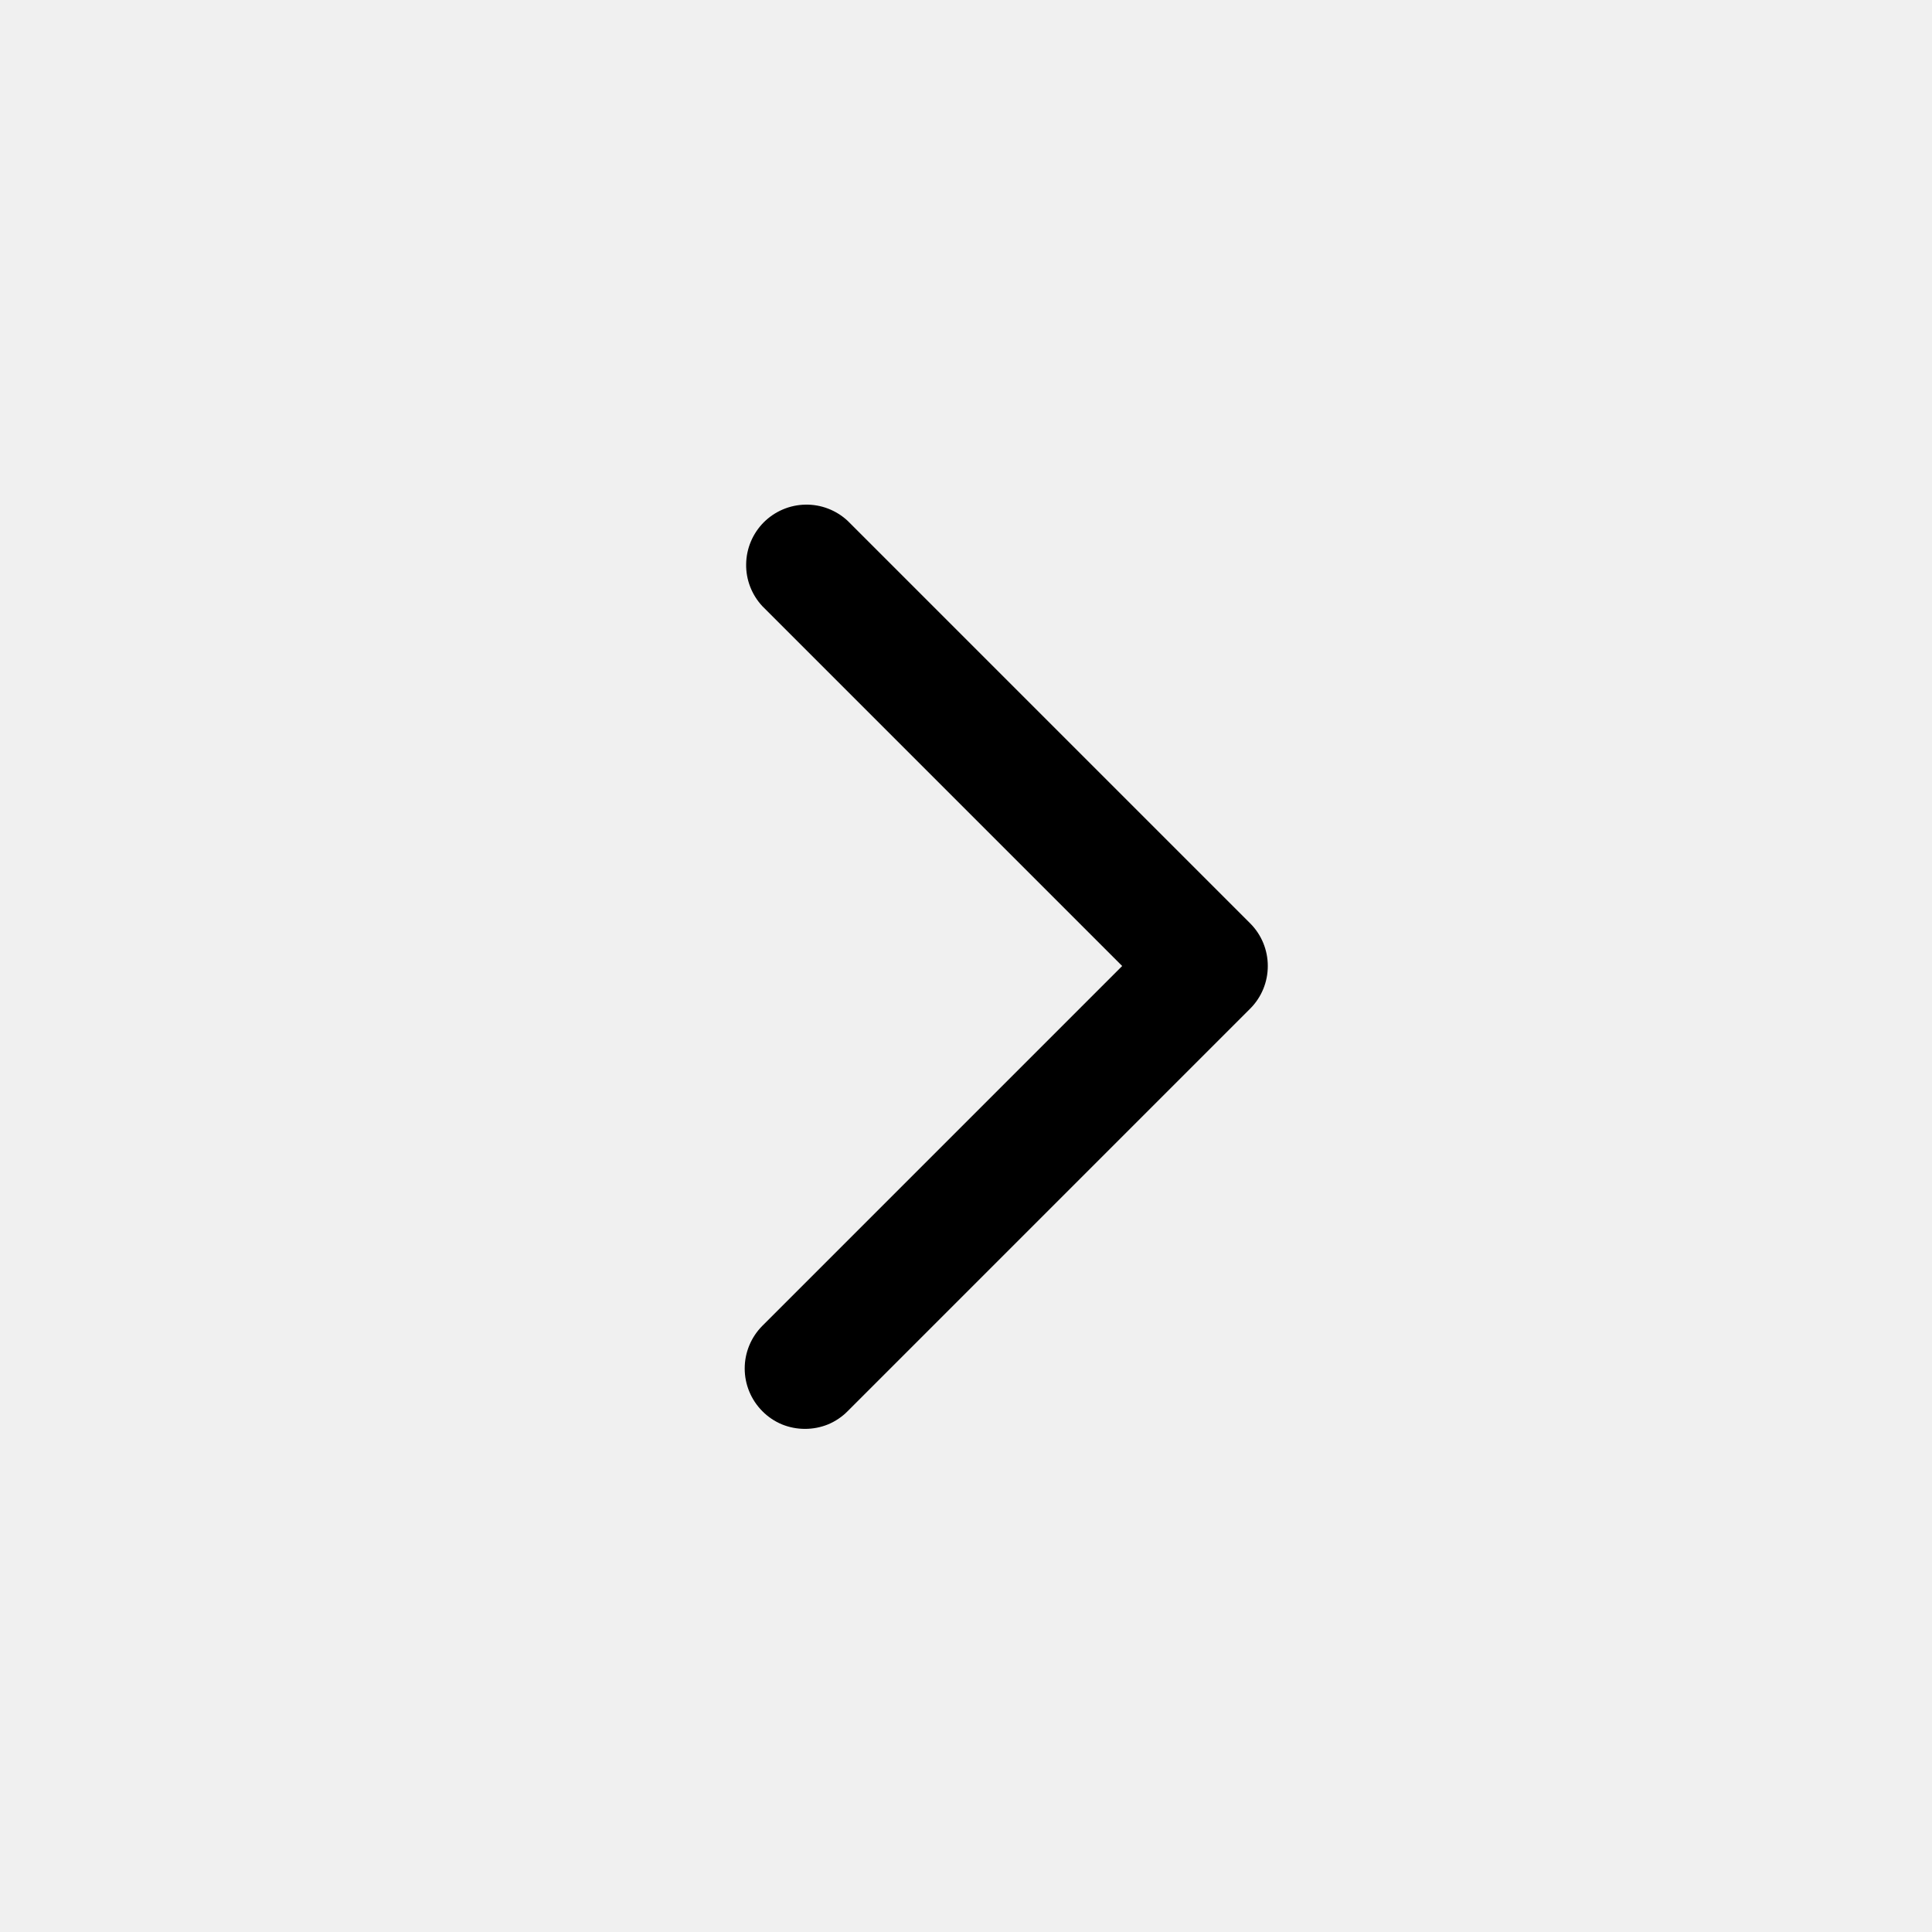
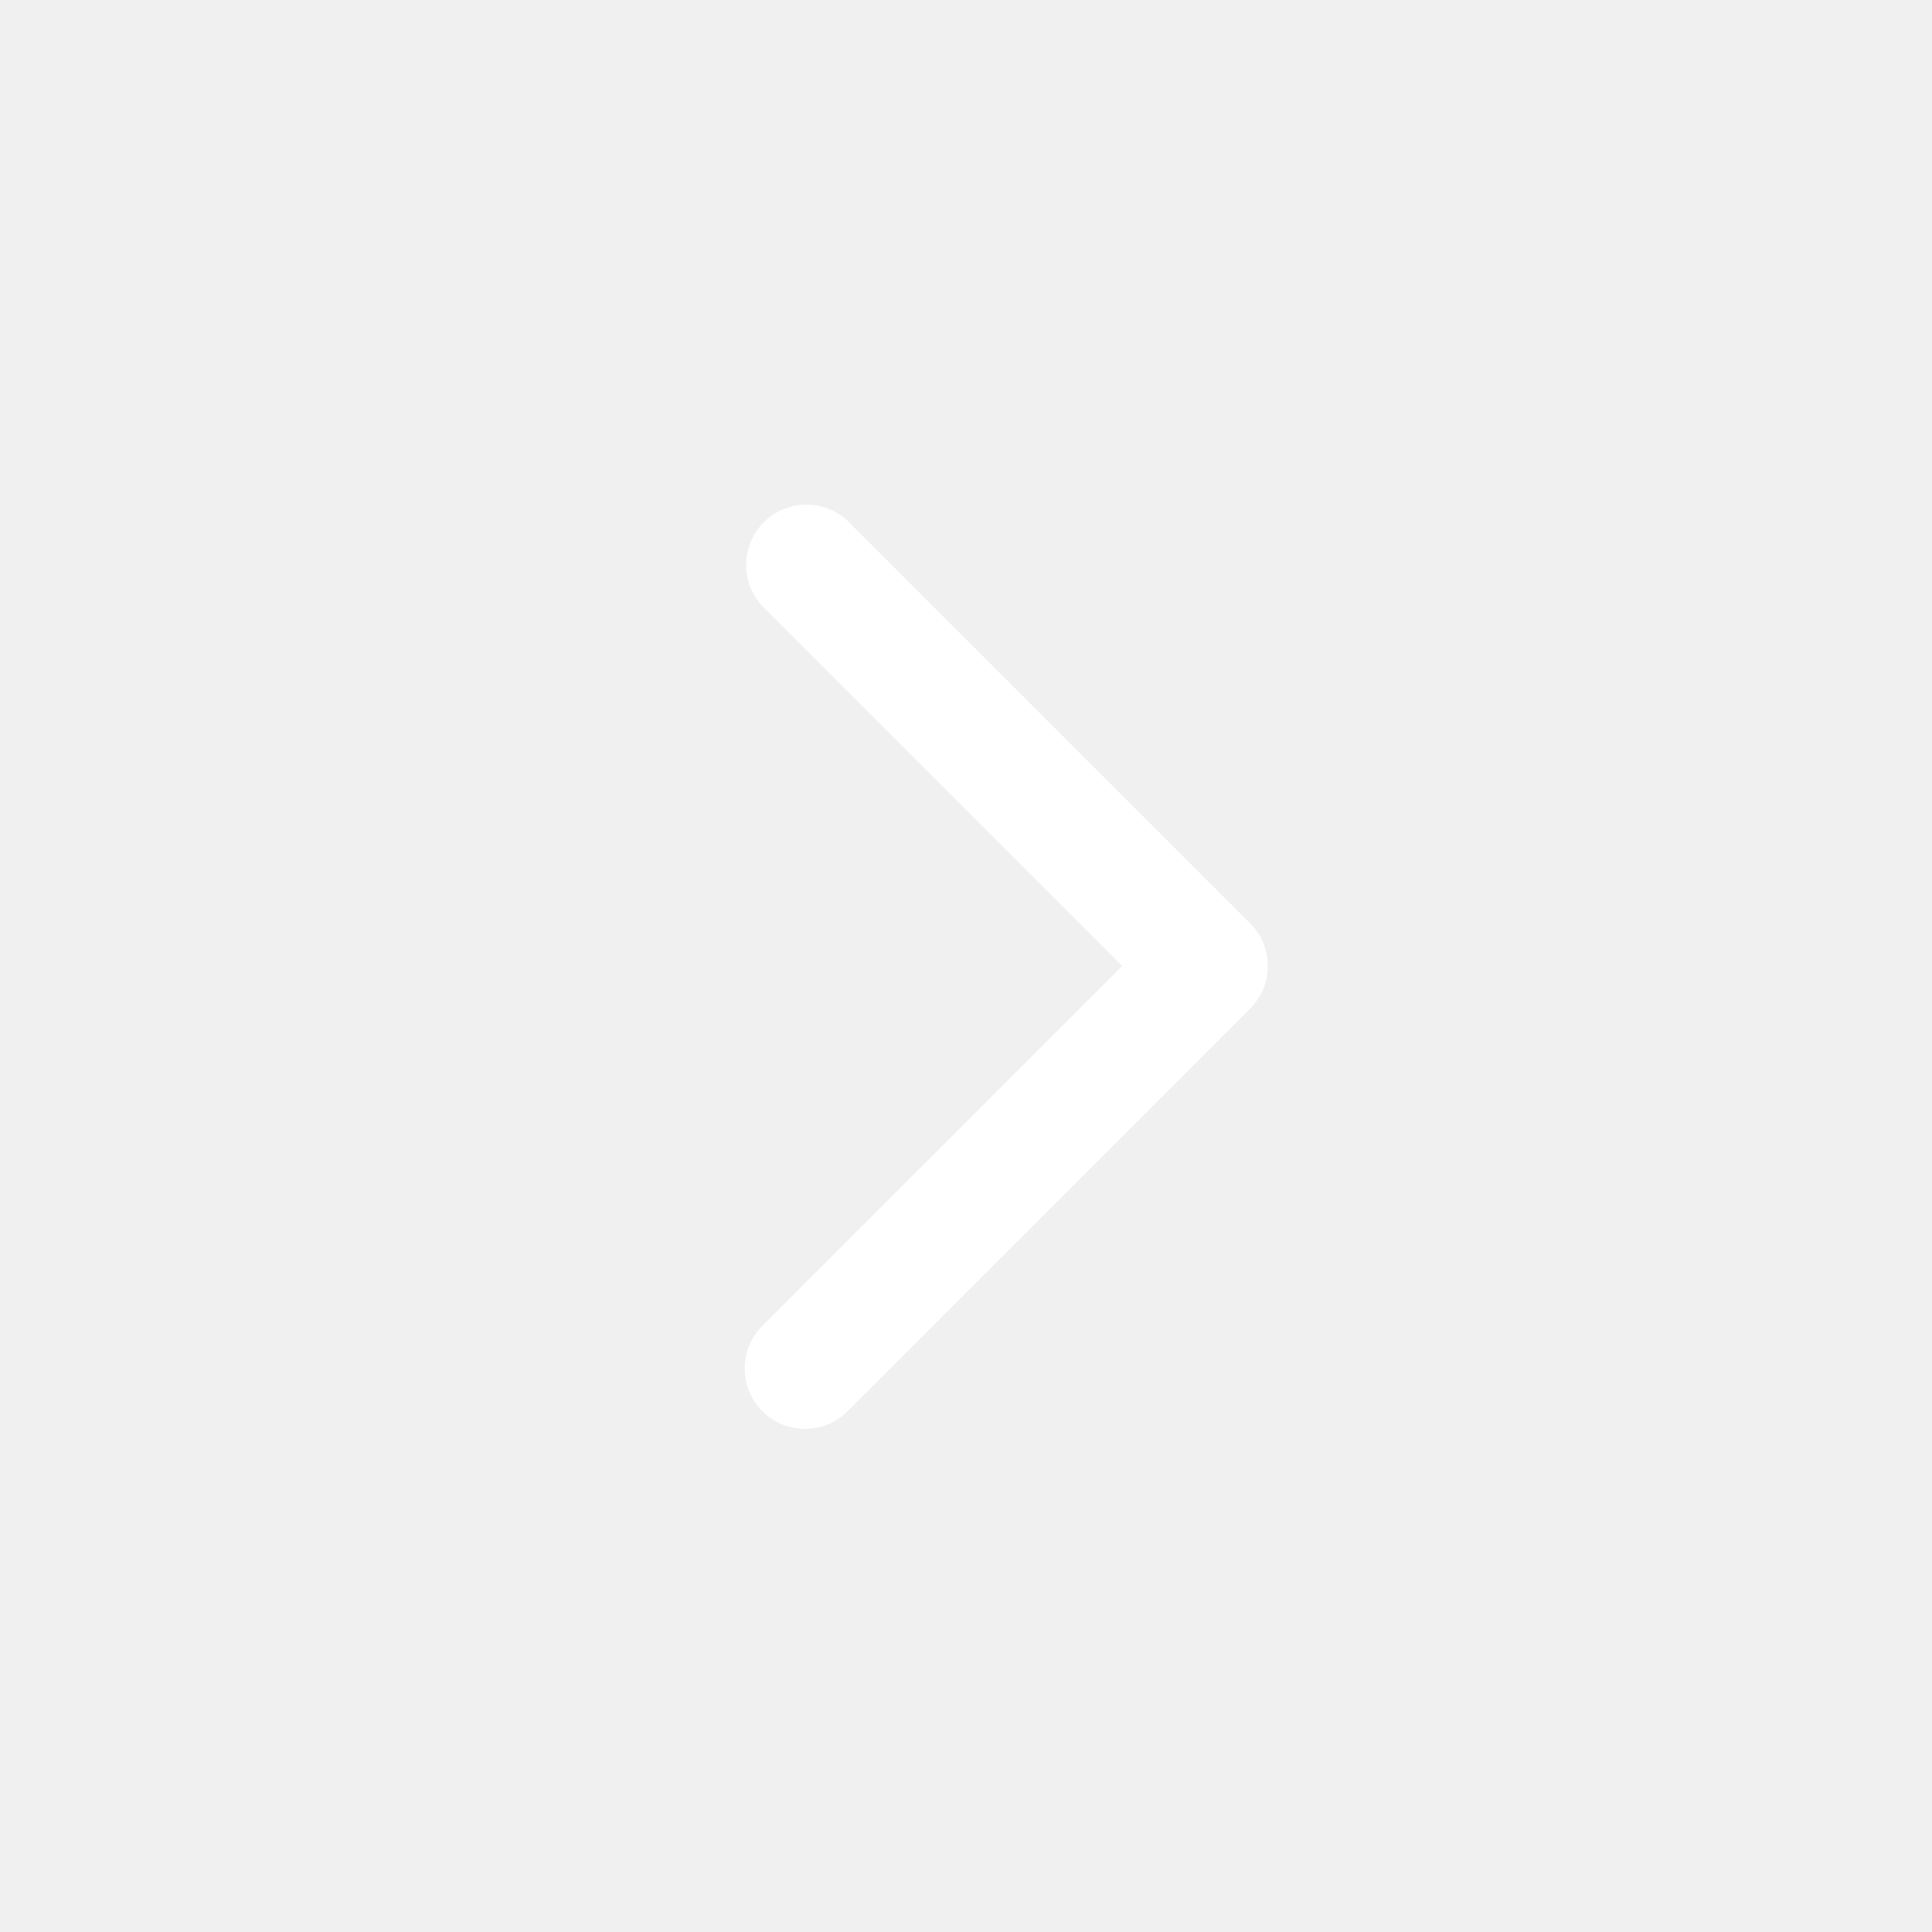
<svg xmlns="http://www.w3.org/2000/svg" width="64px" height="64px" viewBox="0 0 24 24" fill="none">
  <g id="SVGRepo_bgCarrier" stroke-width="0" />
  <g id="SVGRepo_tracerCarrier" stroke-linecap="round" stroke-linejoin="round" />
  <g id="SVGRepo_iconCarrier">
-     <path d="M10 17.75C9.901 17.75 9.804 17.731 9.713 17.694C9.622 17.656 9.539 17.6 9.47 17.53C9.33 17.389 9.251 17.199 9.251 17C9.251 16.801 9.33 16.611 9.47 16.47L13.94 12L9.47 7.53C9.338 7.388 9.265 7.2 9.269 7.006C9.272 6.811 9.351 6.626 9.488 6.488C9.626 6.351 9.811 6.272 10.005 6.269C10.2 6.265 10.388 6.338 10.53 6.47L15.53 11.47C15.671 11.611 15.749 11.801 15.749 12C15.749 12.199 15.671 12.389 15.53 12.53L10.53 17.53C10.461 17.6 10.378 17.656 10.287 17.694C10.196 17.731 10.099 17.75 10 17.75Z" fill="#000000" />
+     <path d="M10 17.75C9.901 17.75 9.804 17.731 9.713 17.694C9.622 17.656 9.539 17.6 9.47 17.53C9.33 17.389 9.251 17.199 9.251 17C9.251 16.801 9.33 16.611 9.47 16.47L13.94 12L9.47 7.53C9.338 7.388 9.265 7.2 9.269 7.006C9.272 6.811 9.351 6.626 9.488 6.488C9.626 6.351 9.811 6.272 10.005 6.269C10.2 6.265 10.388 6.338 10.53 6.47L15.53 11.47C15.671 11.611 15.749 11.801 15.749 12C15.749 12.199 15.671 12.389 15.53 12.53L10.53 17.53C10.461 17.6 10.378 17.656 10.287 17.694C10.196 17.731 10.099 17.75 10 17.75Z" fill="#fff" />
  </g>
</svg>
